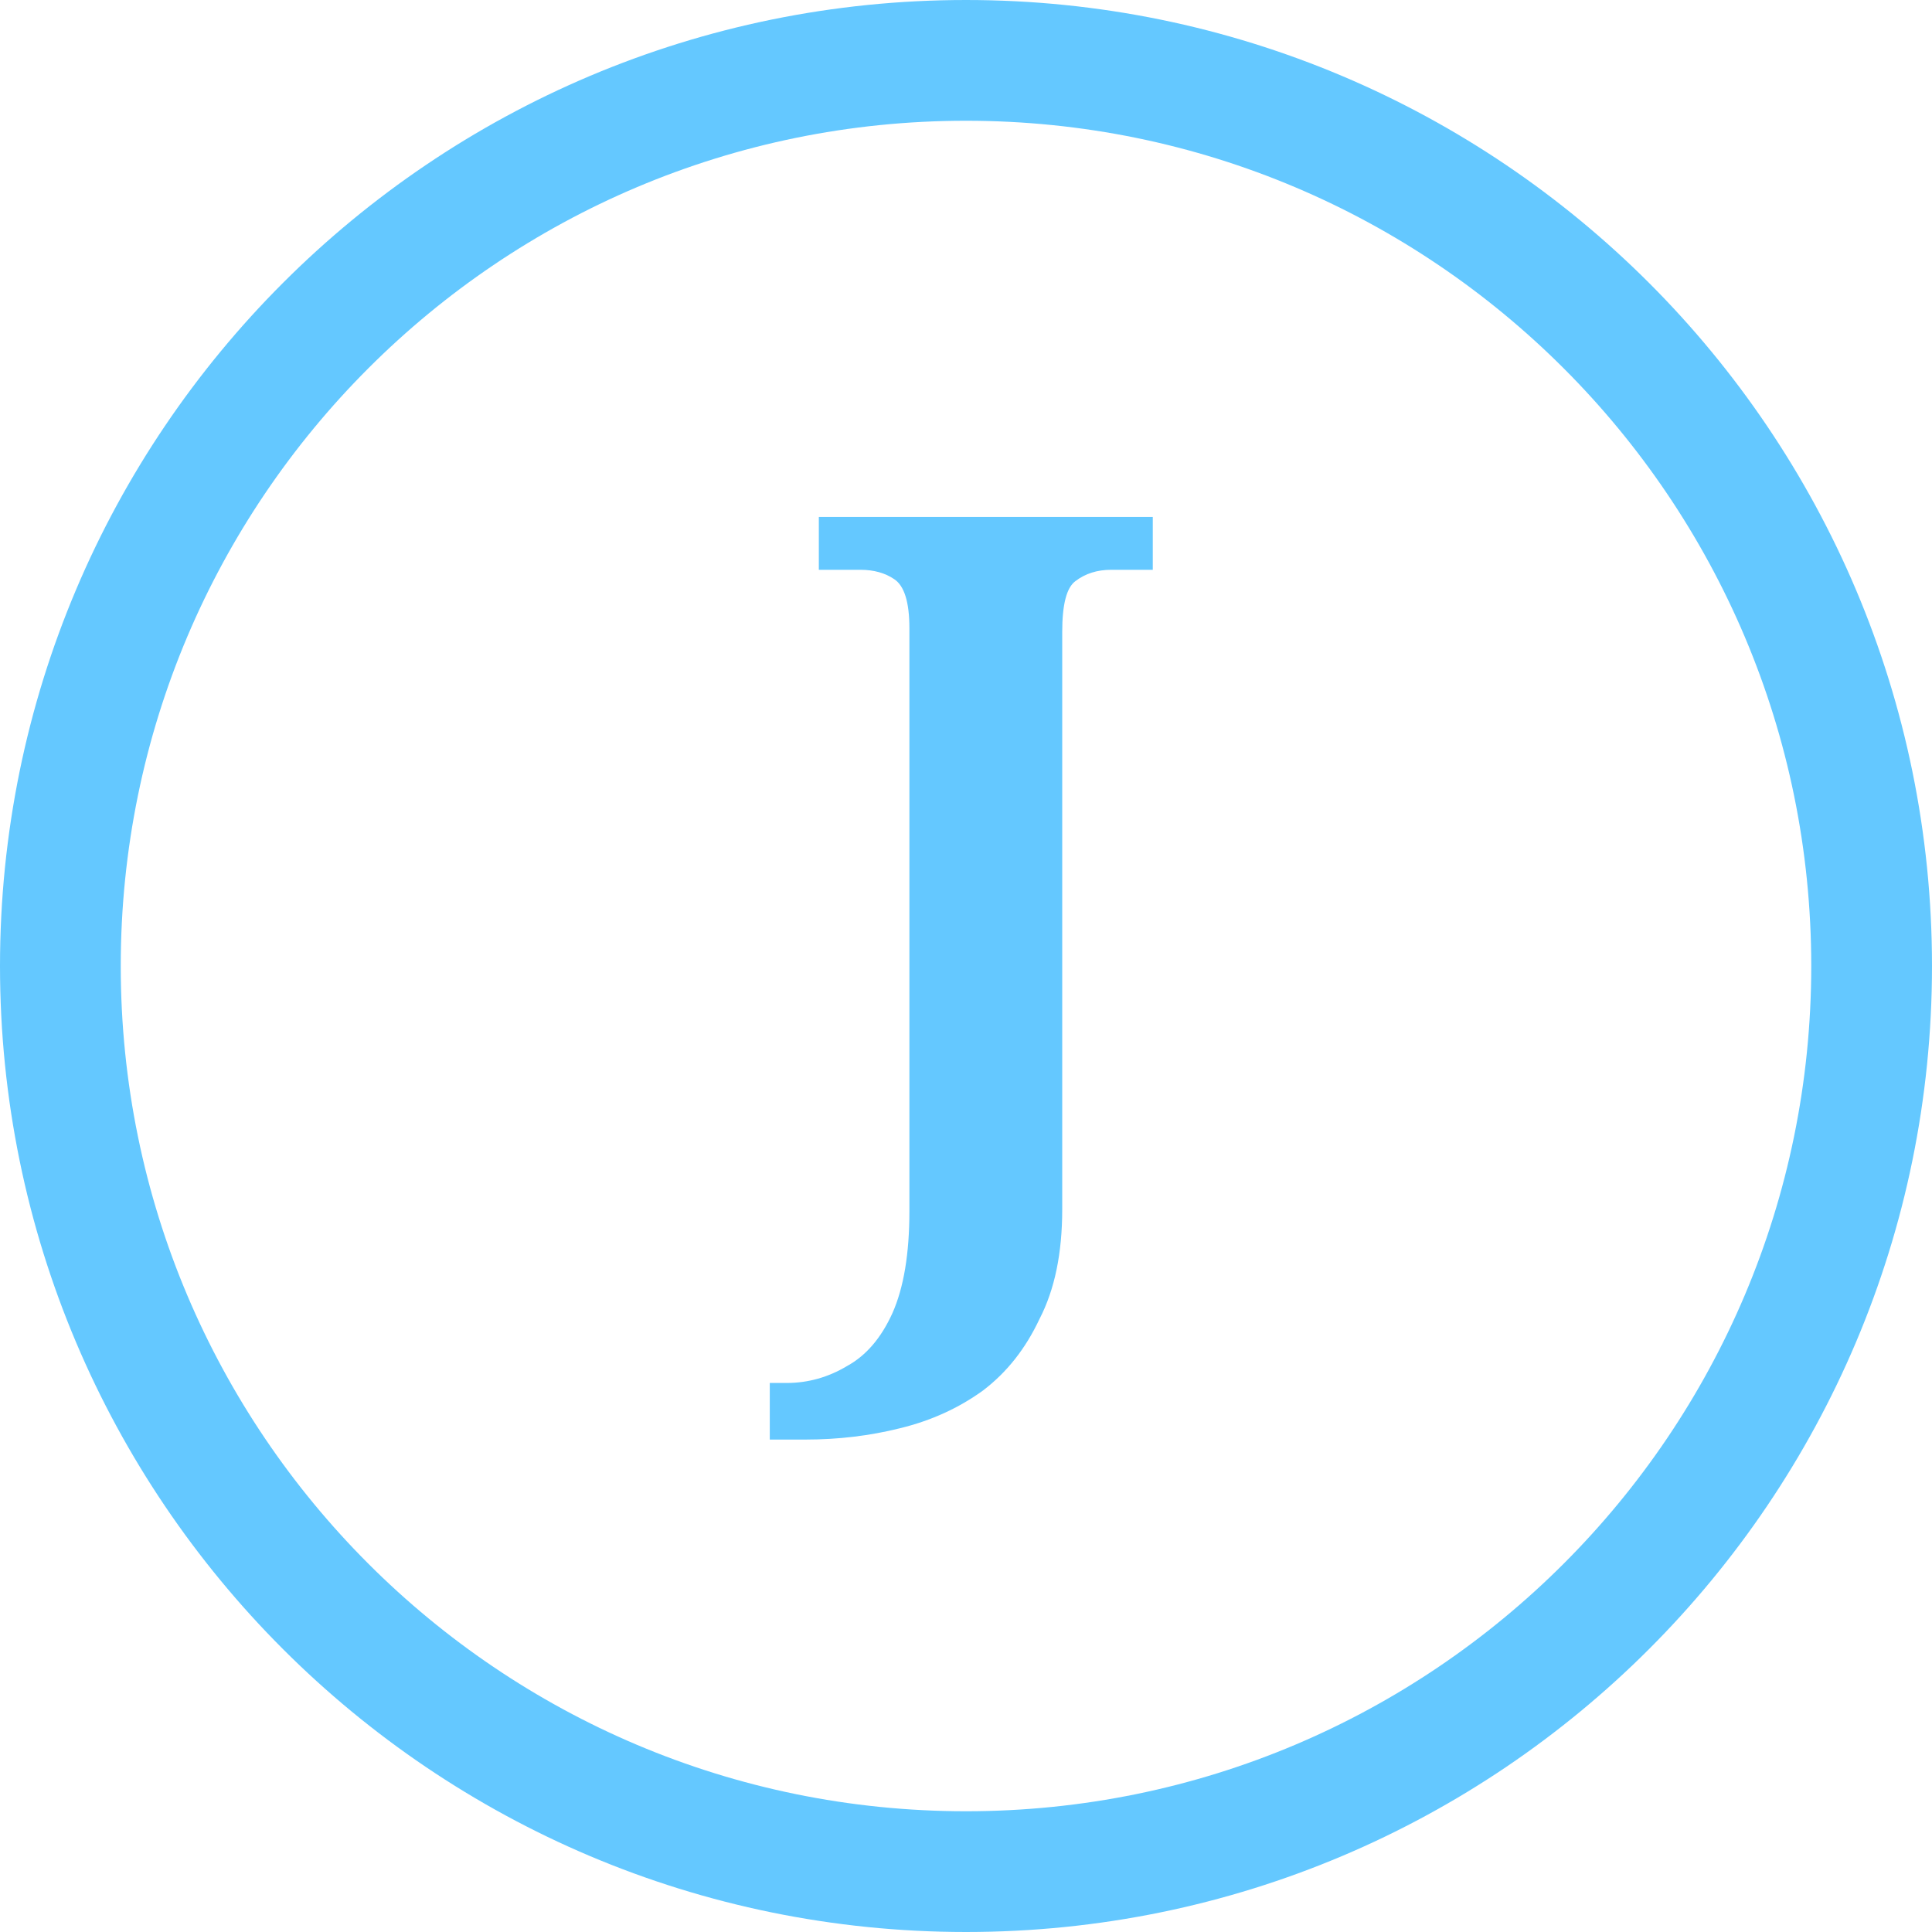
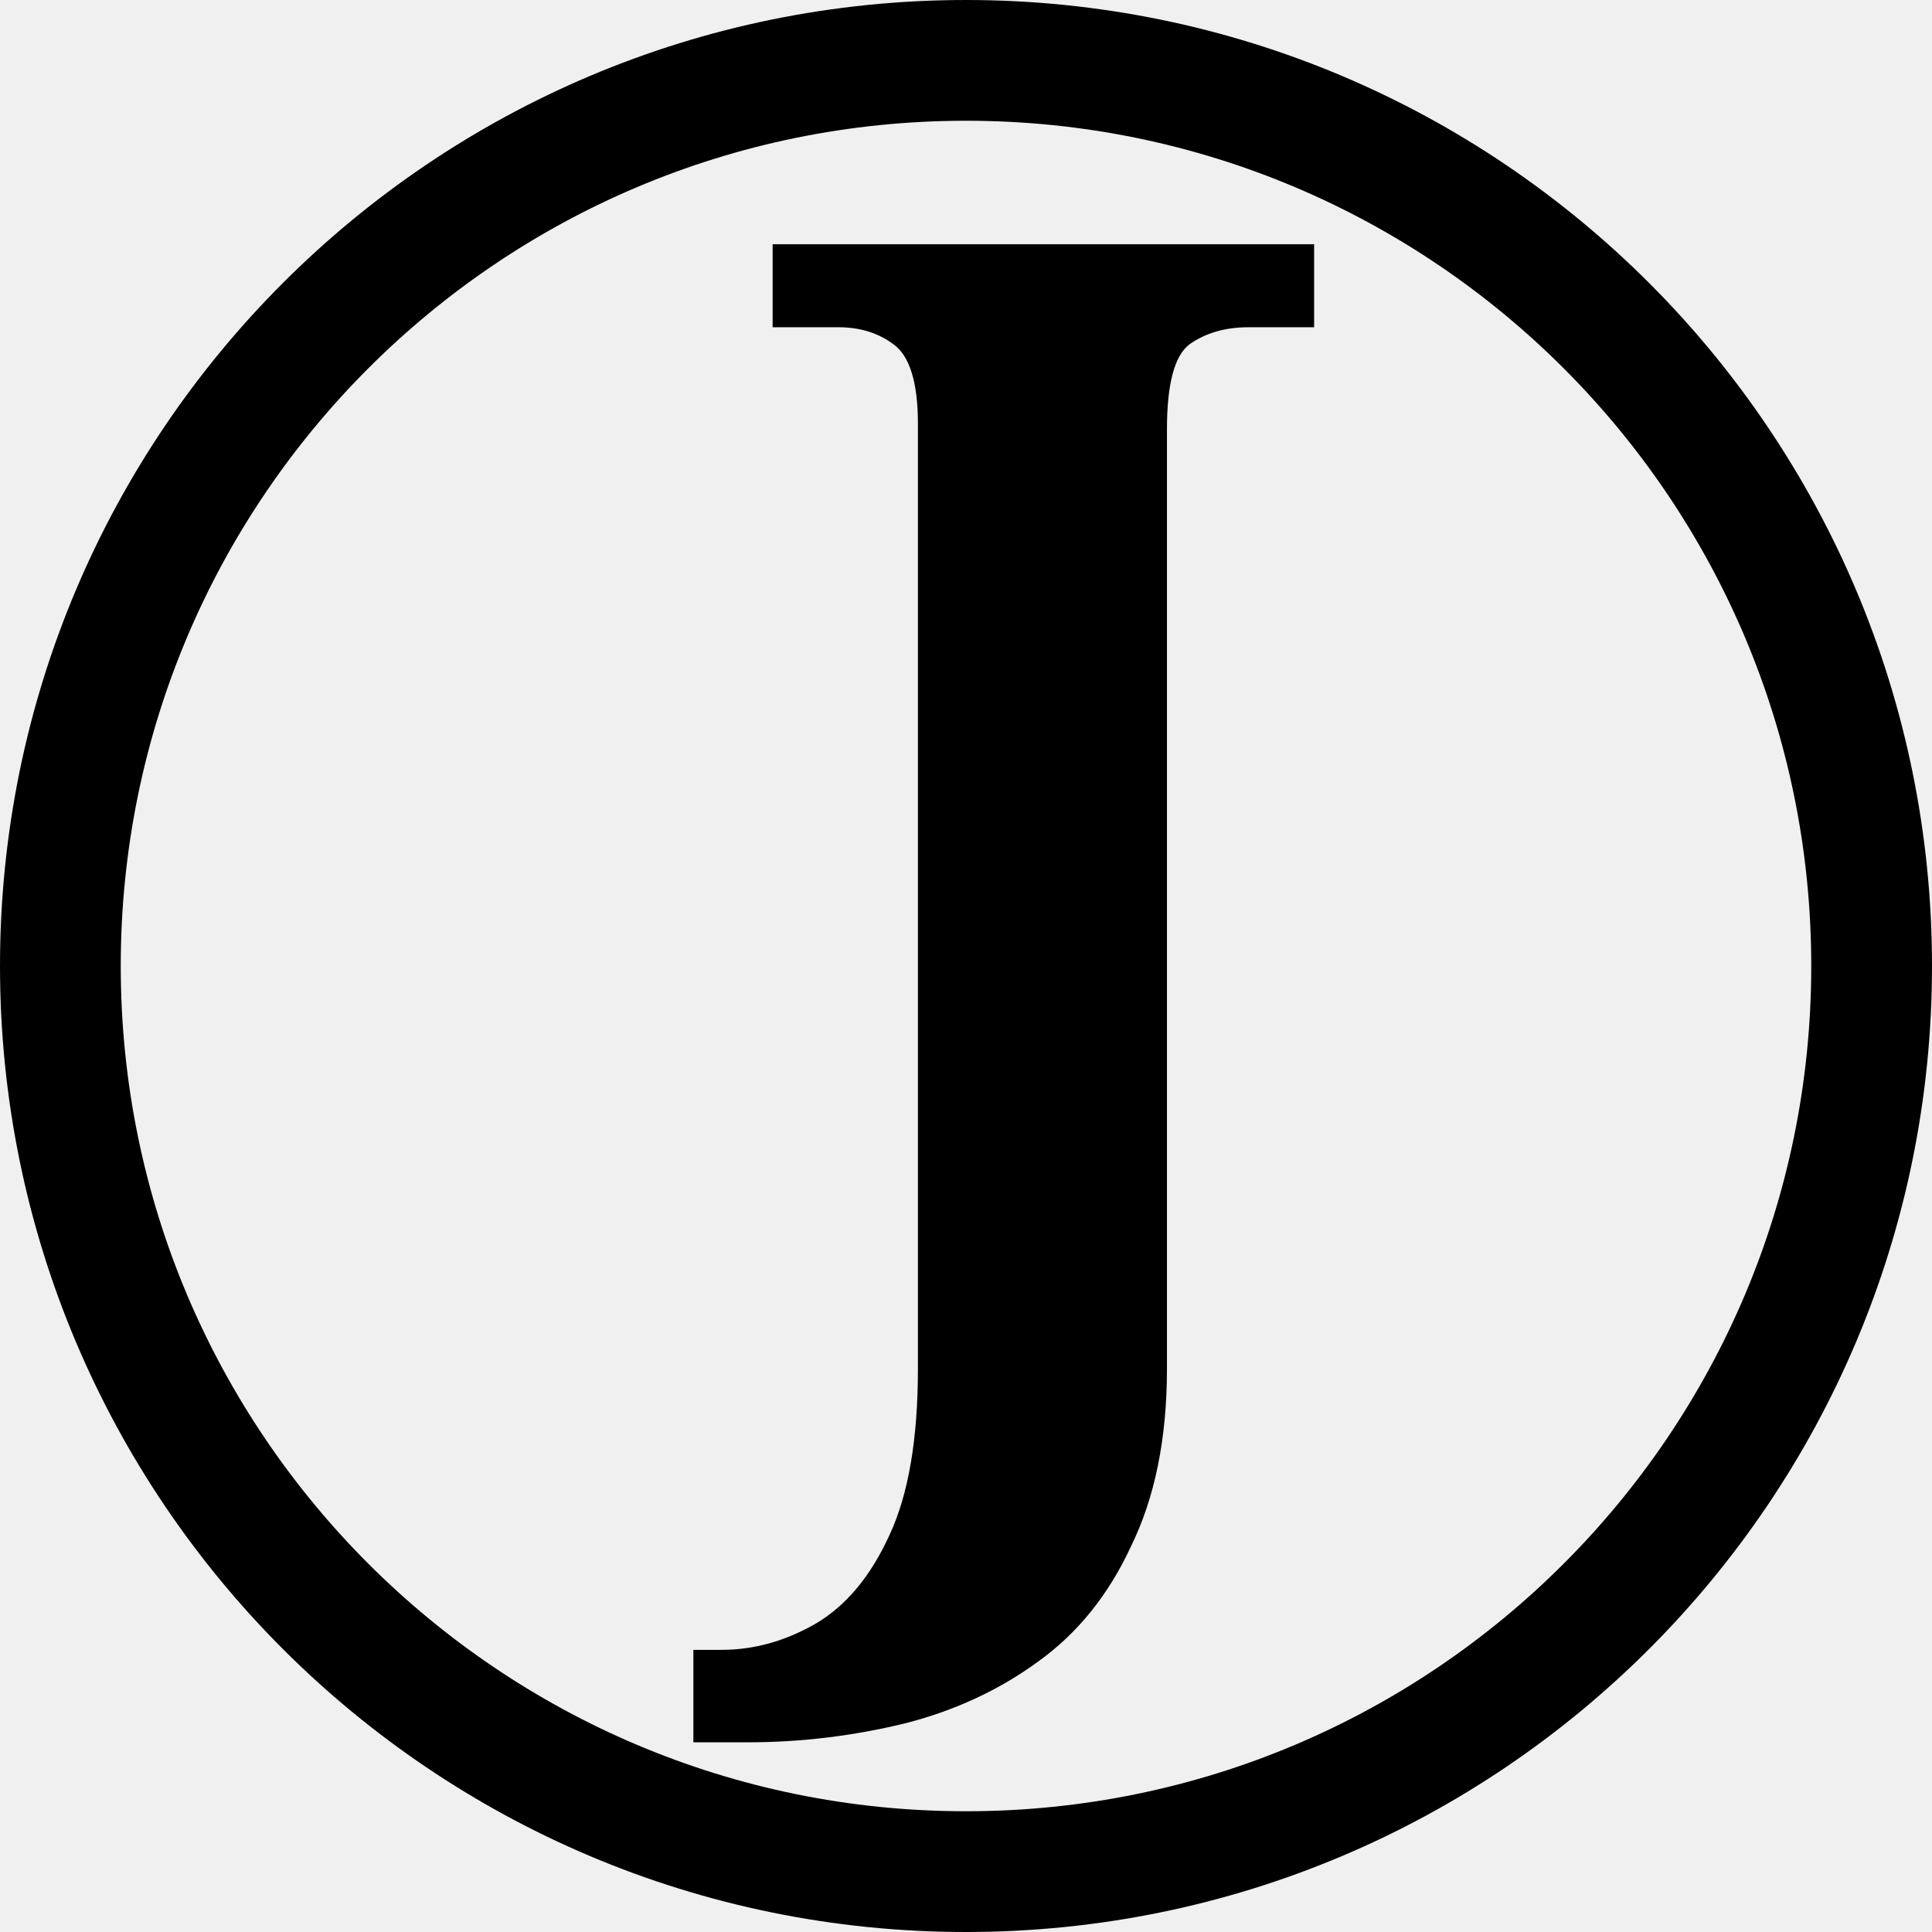
<svg xmlns="http://www.w3.org/2000/svg" width="16" height="16" viewBox="0 0 16 16">
  <defs>
    <clipPath id="clip-custom_1">
      <rect width="16" height="16" />
    </clipPath>
  </defs>
  <g id="custom_1" data-name="custom – 1" clip-path="url(#clip-custom_1)">
-     <rect width="16" height="16" fill="#fff" />
-     <g id="Group_1" data-name="Group 1" transform="translate(10 10)">
-       <g id="Ellipse_1" data-name="Ellipse 1" transform="translate(-10 -10)" fill="none" stroke="#64c8ff" stroke-width="1">
+     <g id="Group_5" data-name="Group 5" transform="translate(-333 -48)">
+       <g id="Ellipse_15" data-name="Ellipse 15" transform="translate(333 48)" fill="none" stroke="#000" stroke-width="1">
        <circle cx="8" cy="8" r="8" stroke="none" />
        <circle cx="8" cy="8" r="7.5" fill="none" />
      </g>
-       <text id="J" transform="translate(-2)" fill="#64c8ff" font-size="8" font-family="Constantia-Bold, Constantia" font-weight="700" letter-spacing="0.1em">
-         <tspan x="-1.453" y="0">J</tspan>
+       <text id="J" transform="translate(339.008 59.304)" font-size="13" font-family="Constantia-Bold, Constantia" font-weight="700" letter-spacing="0.1em">
+         <tspan x="0" y="0">J</tspan>
      </text>
    </g>
  </g>
</svg>
